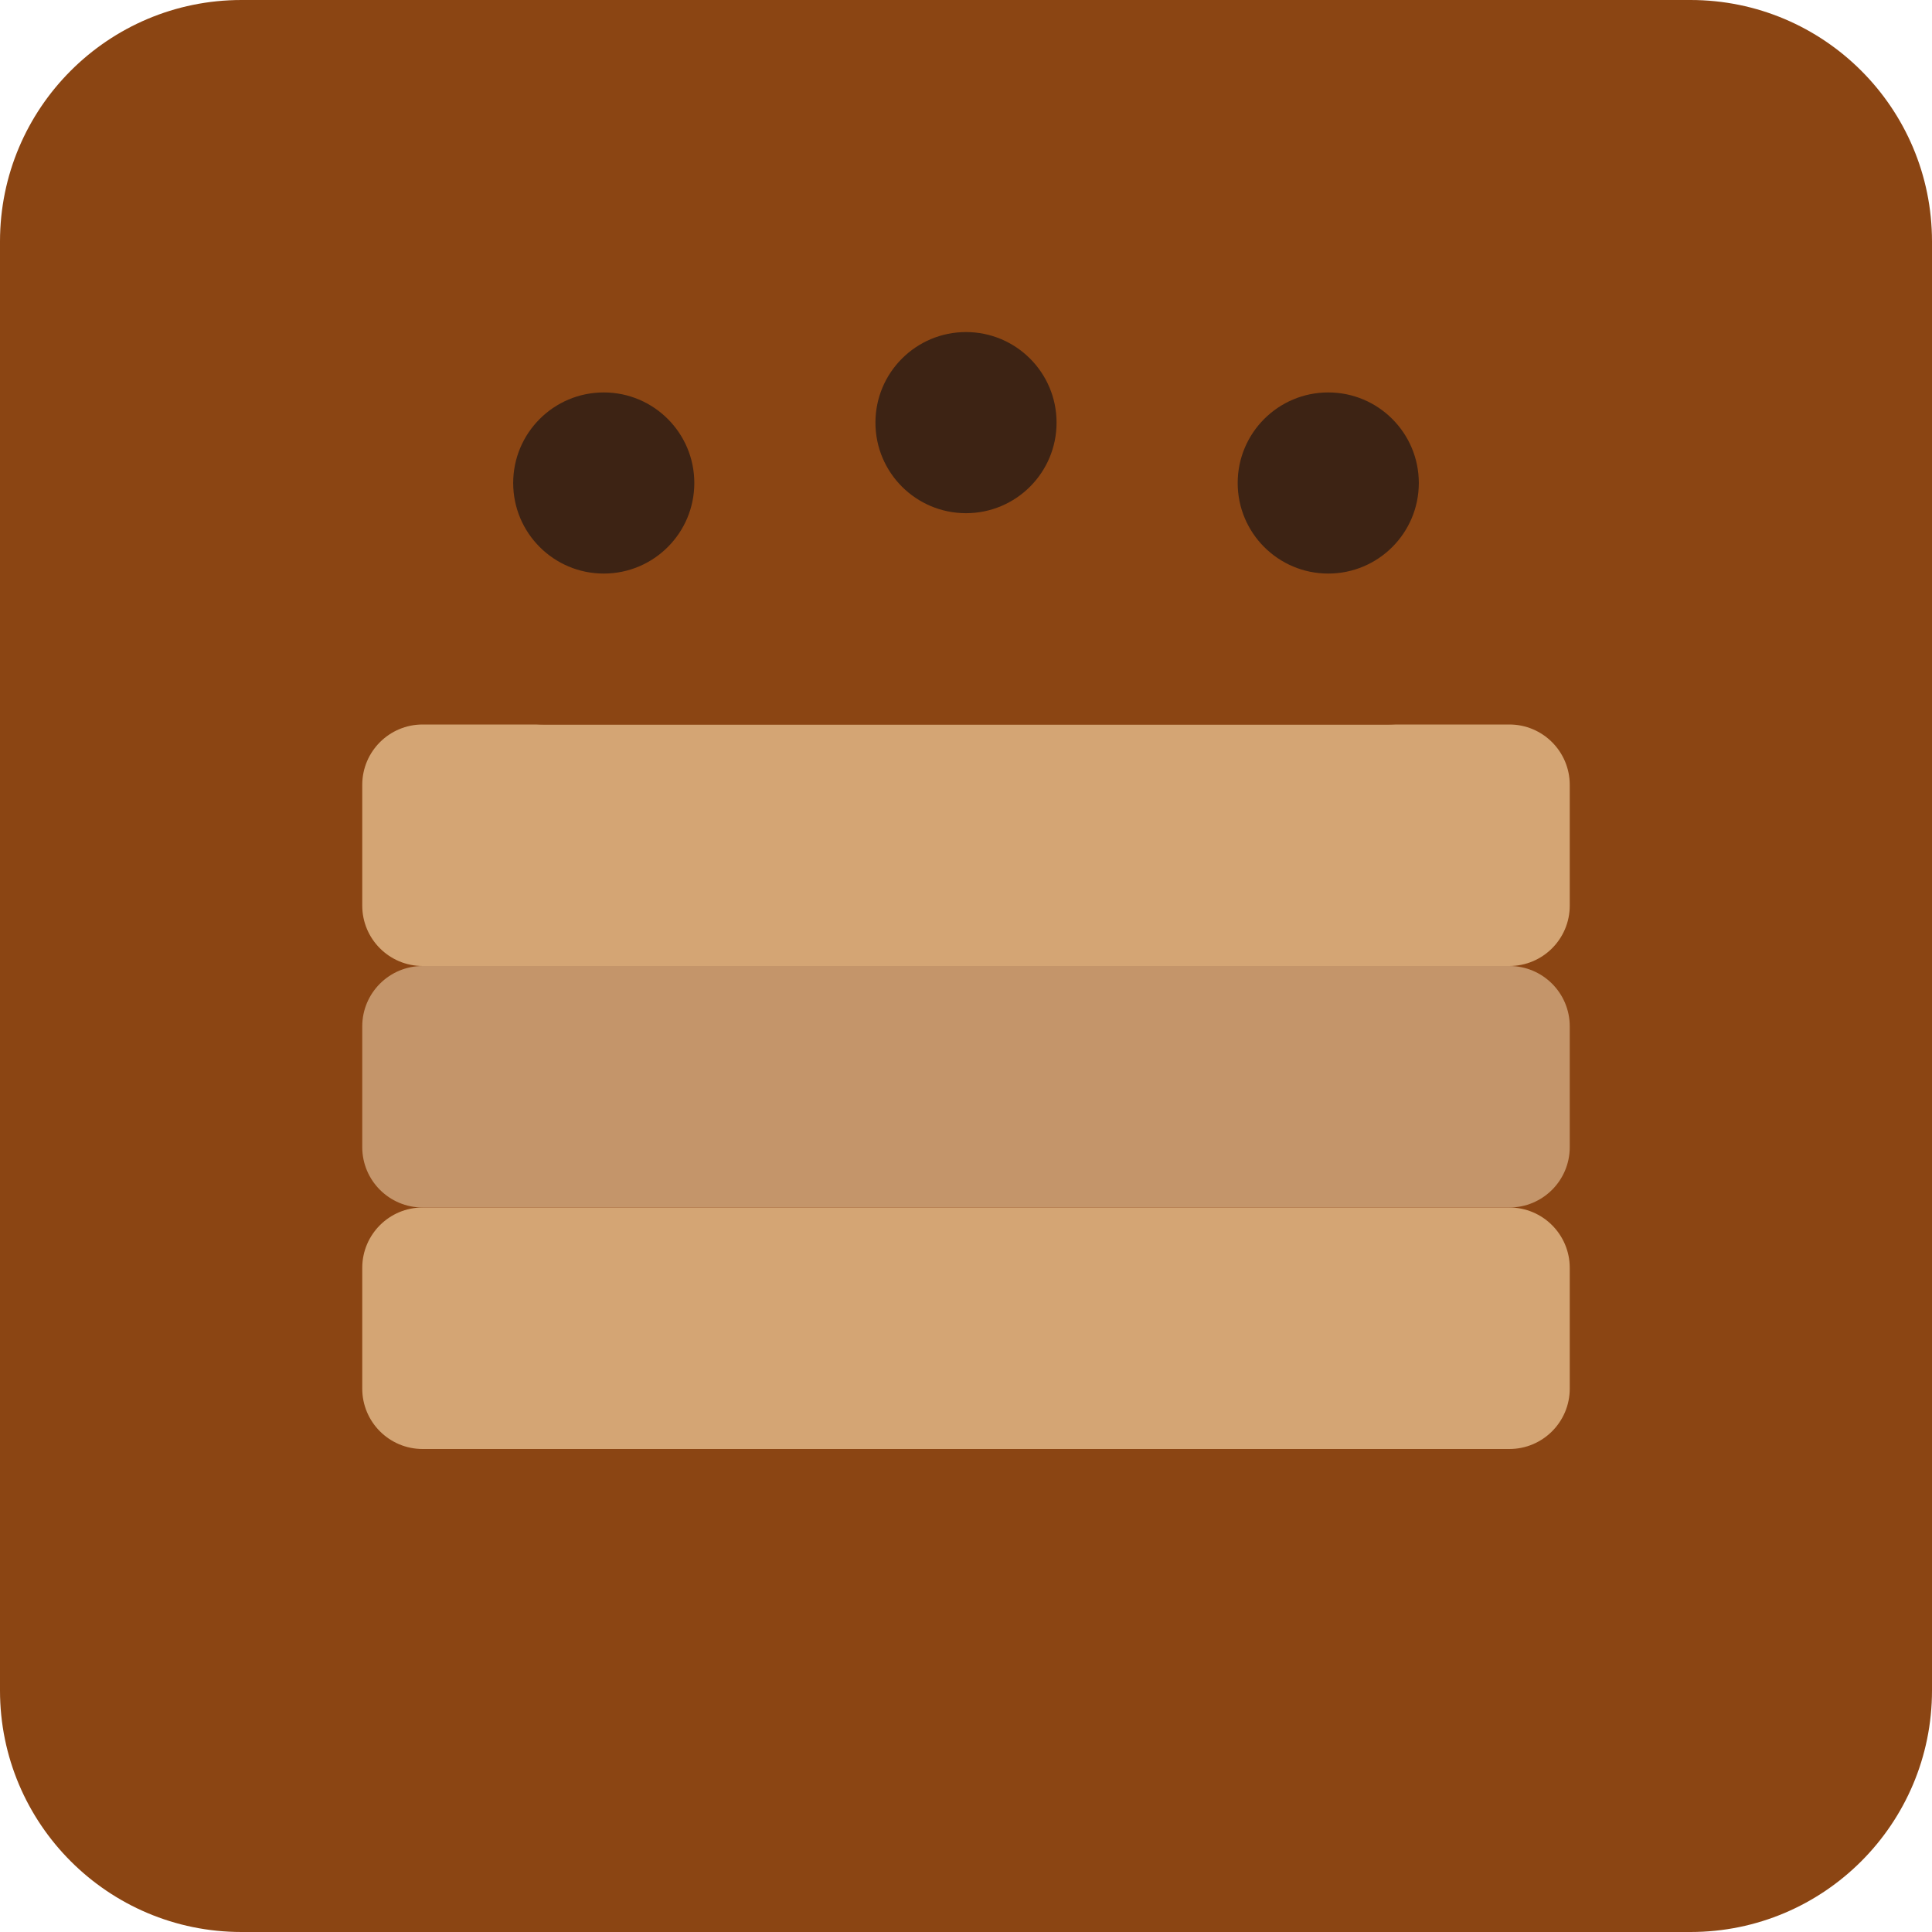
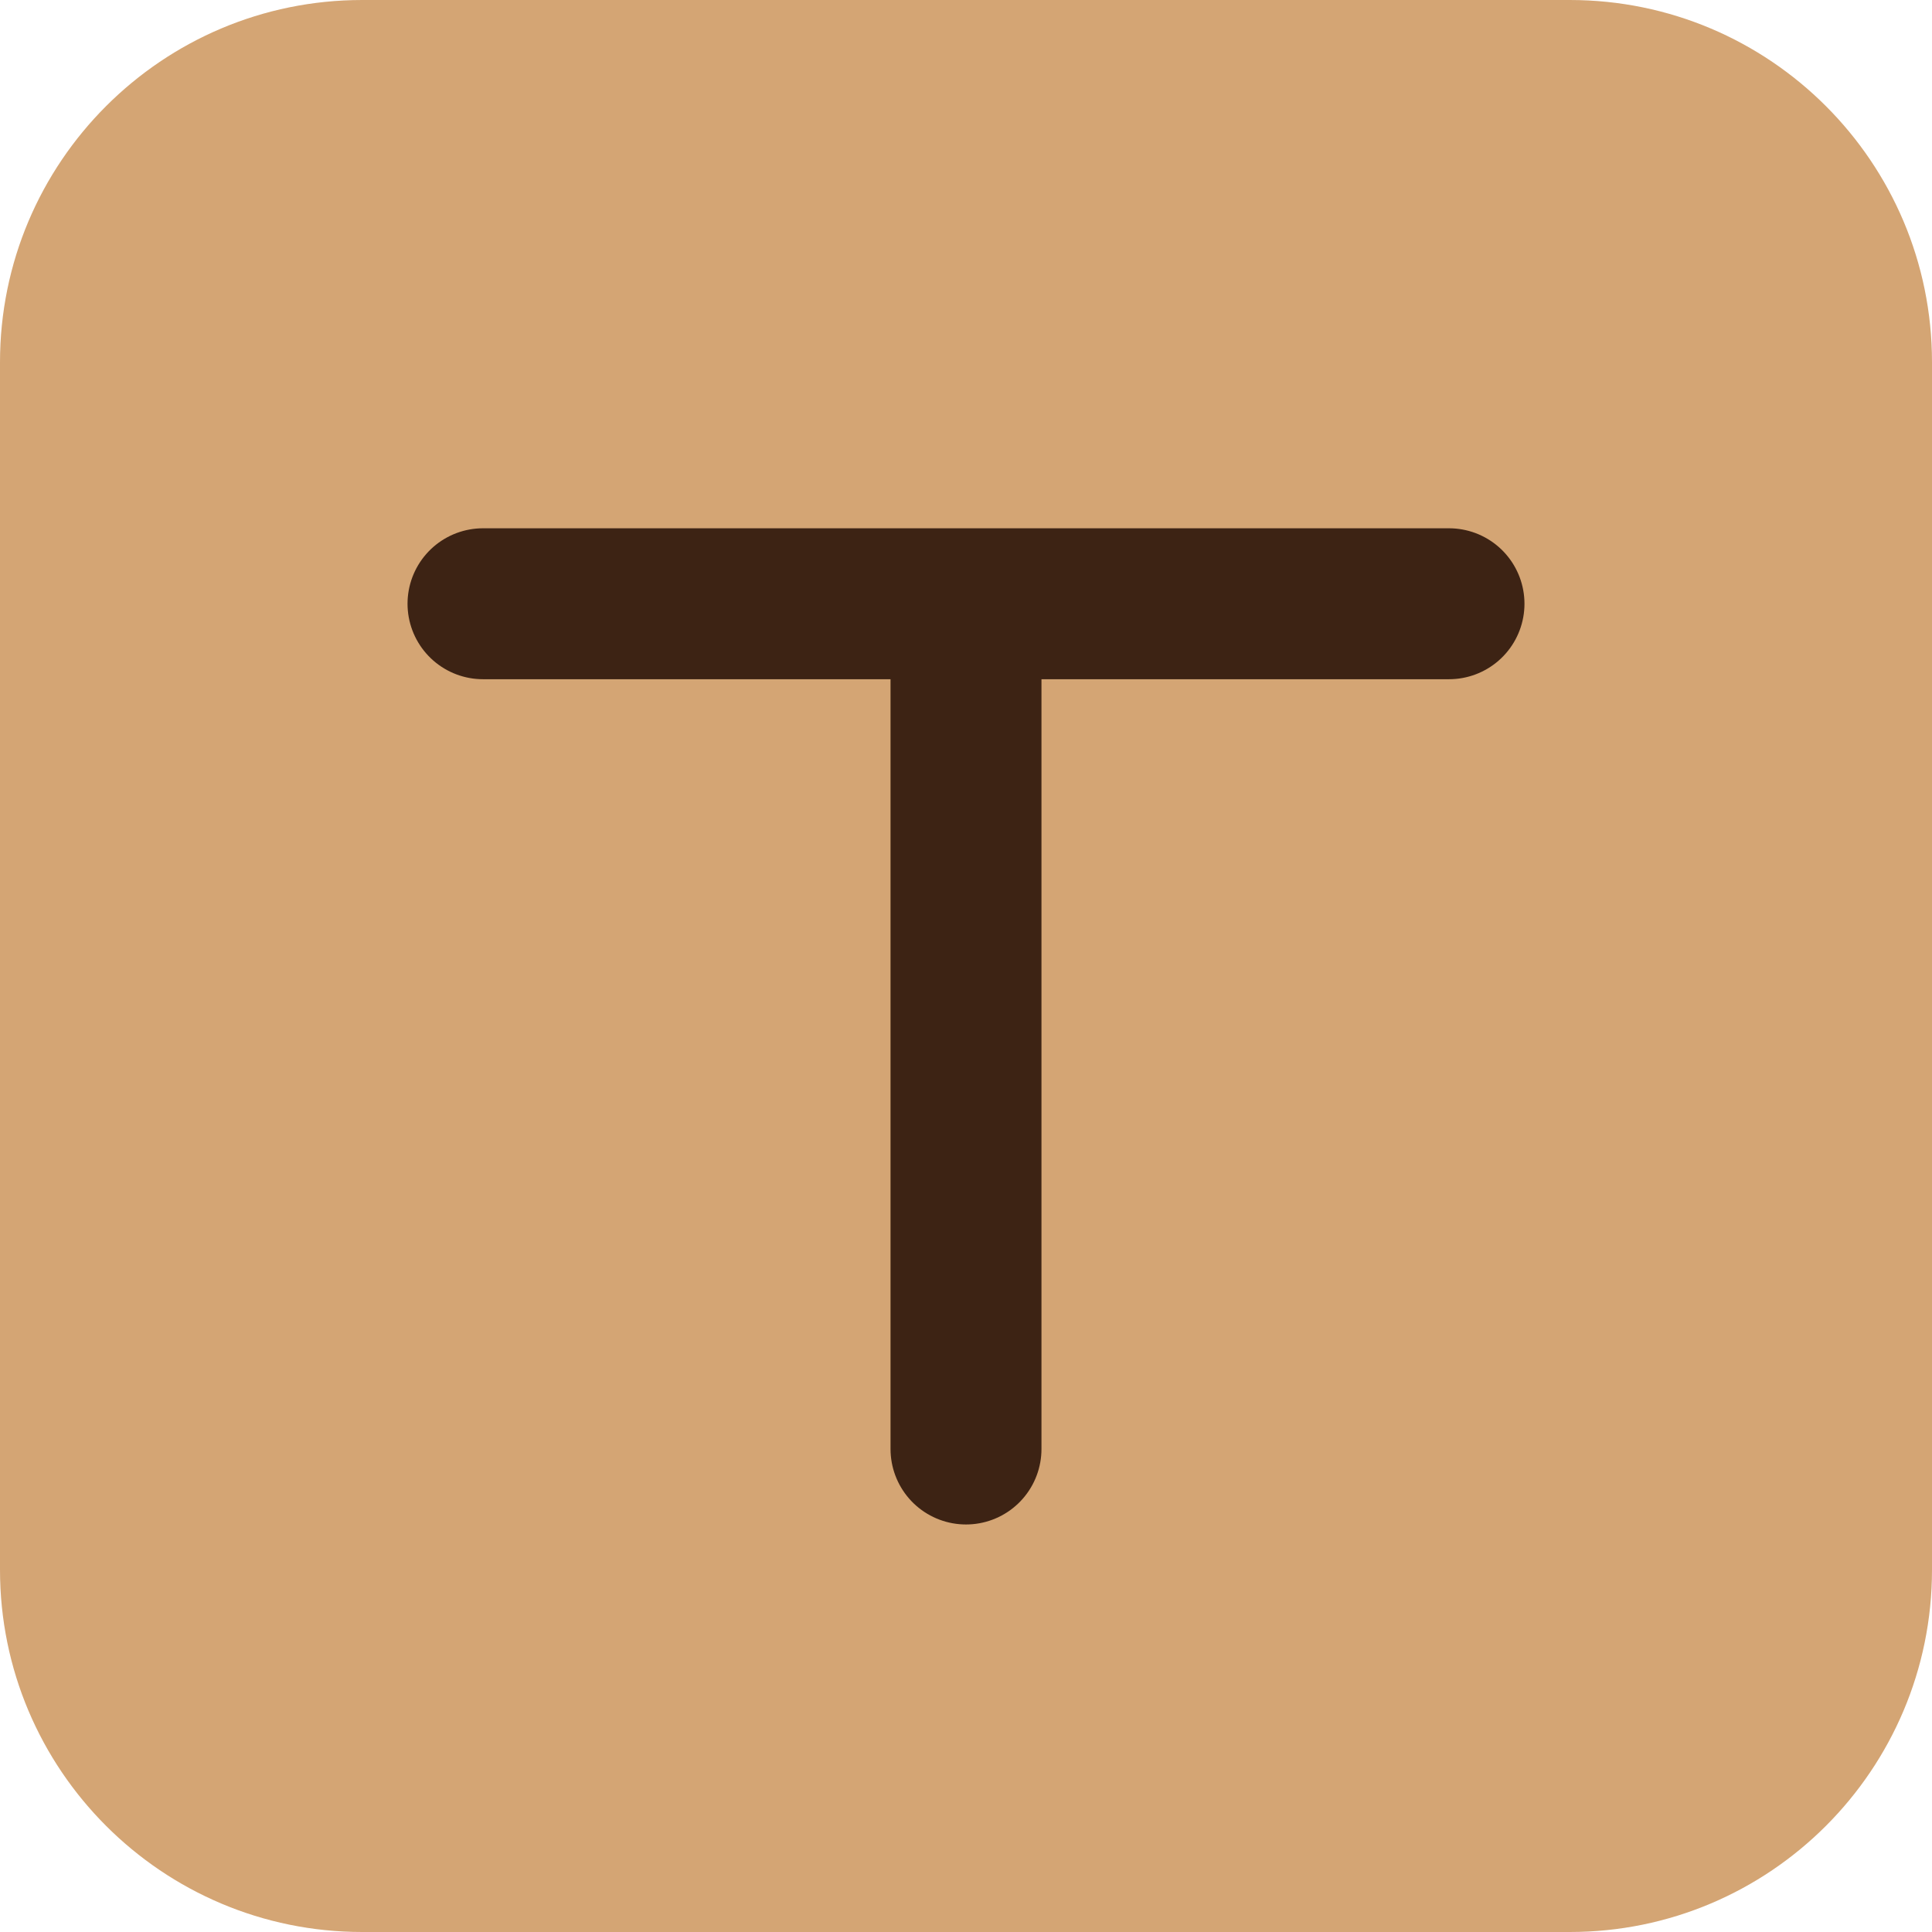
<svg xmlns="http://www.w3.org/2000/svg" viewBox="0 0 32 32">
-   <rect width="32" height="32" rx="4" fill="#8B4513" />
-   <rect x="6" y="20" width="20" height="4" rx="1" fill="#D4A574" />
-   <rect x="6" y="16" width="20" height="4" rx="1" fill="#C4956A" />
-   <rect x="6" y="12" width="20" height="4" rx="1" fill="#D4A574" />
-   <rect x="8" y="10" width="16" height="2" rx="1" fill="#8B4513" />
-   <circle cx="10" cy="8" r="1.5" fill="#3D2314" />
-   <circle cx="16" cy="7" r="1.5" fill="#3D2314" />
-   <circle cx="22" cy="8" r="1.5" fill="#3D2314" />
+   <rect width="32" height="32" rx="6" fill="#D4A574" />
+   <path d="M8 10h16M16 10v14" stroke="#3D2314" stroke-width="2.5" stroke-linecap="round" />
</svg>
